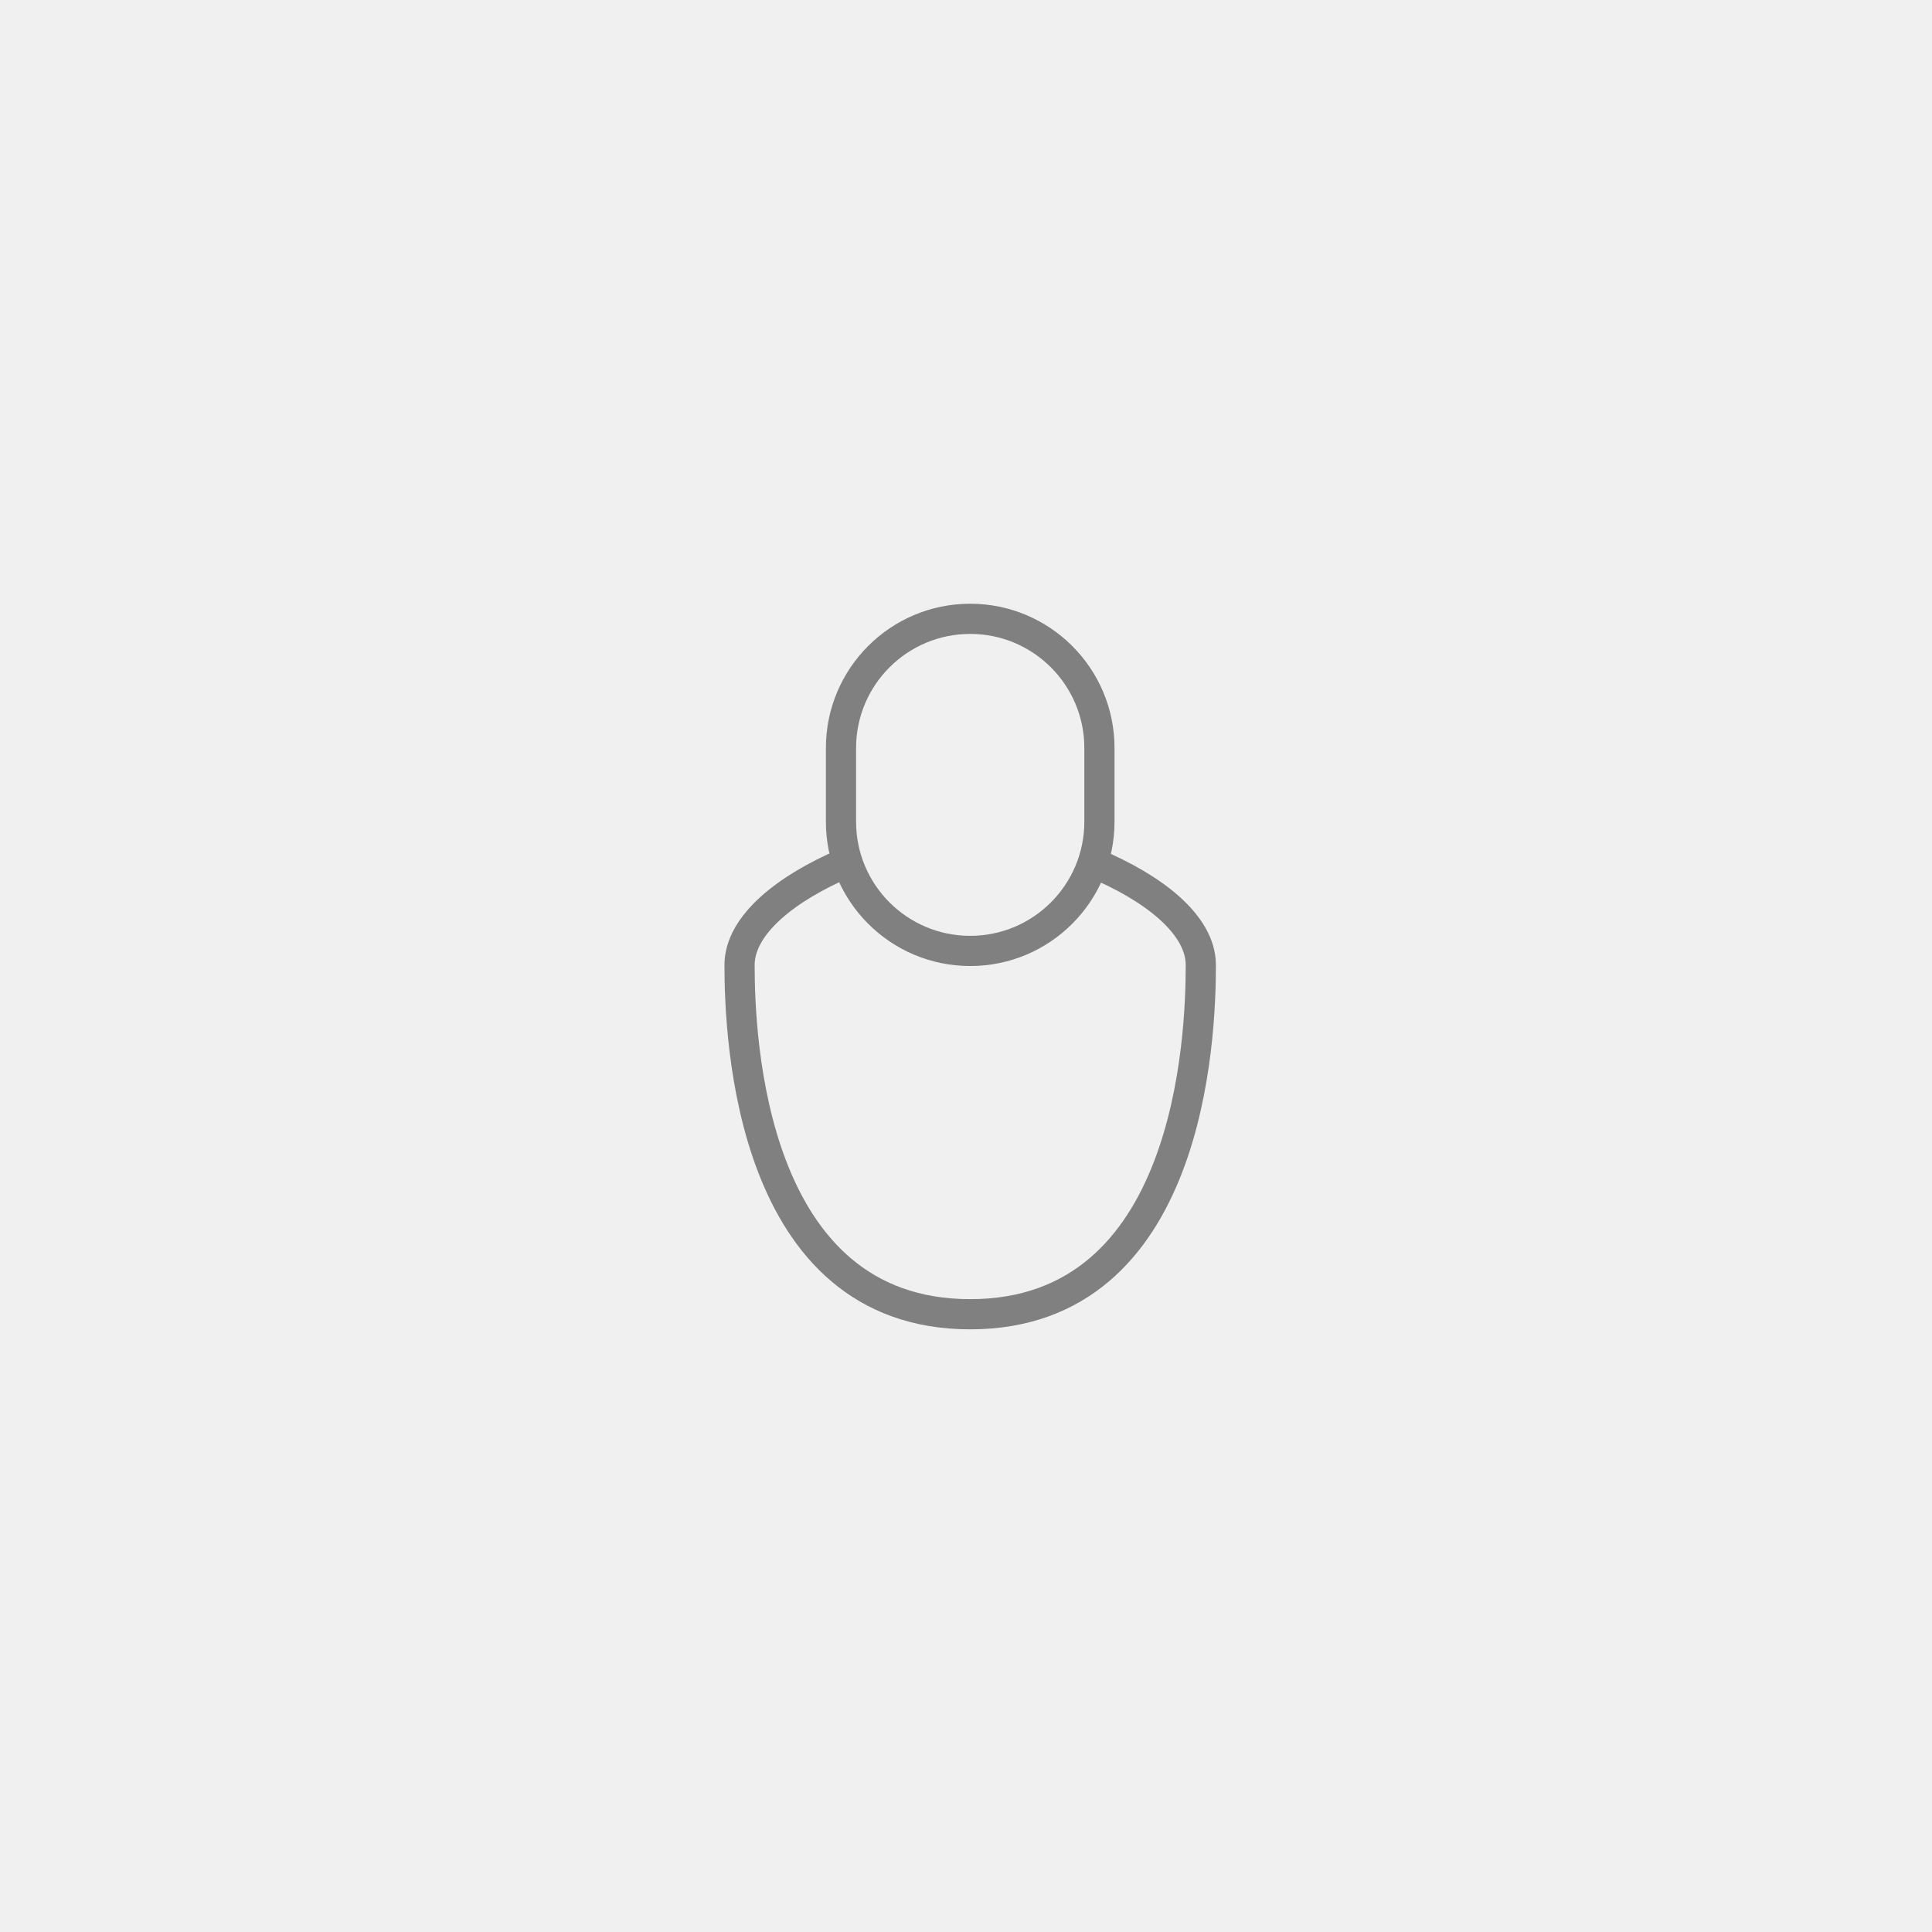
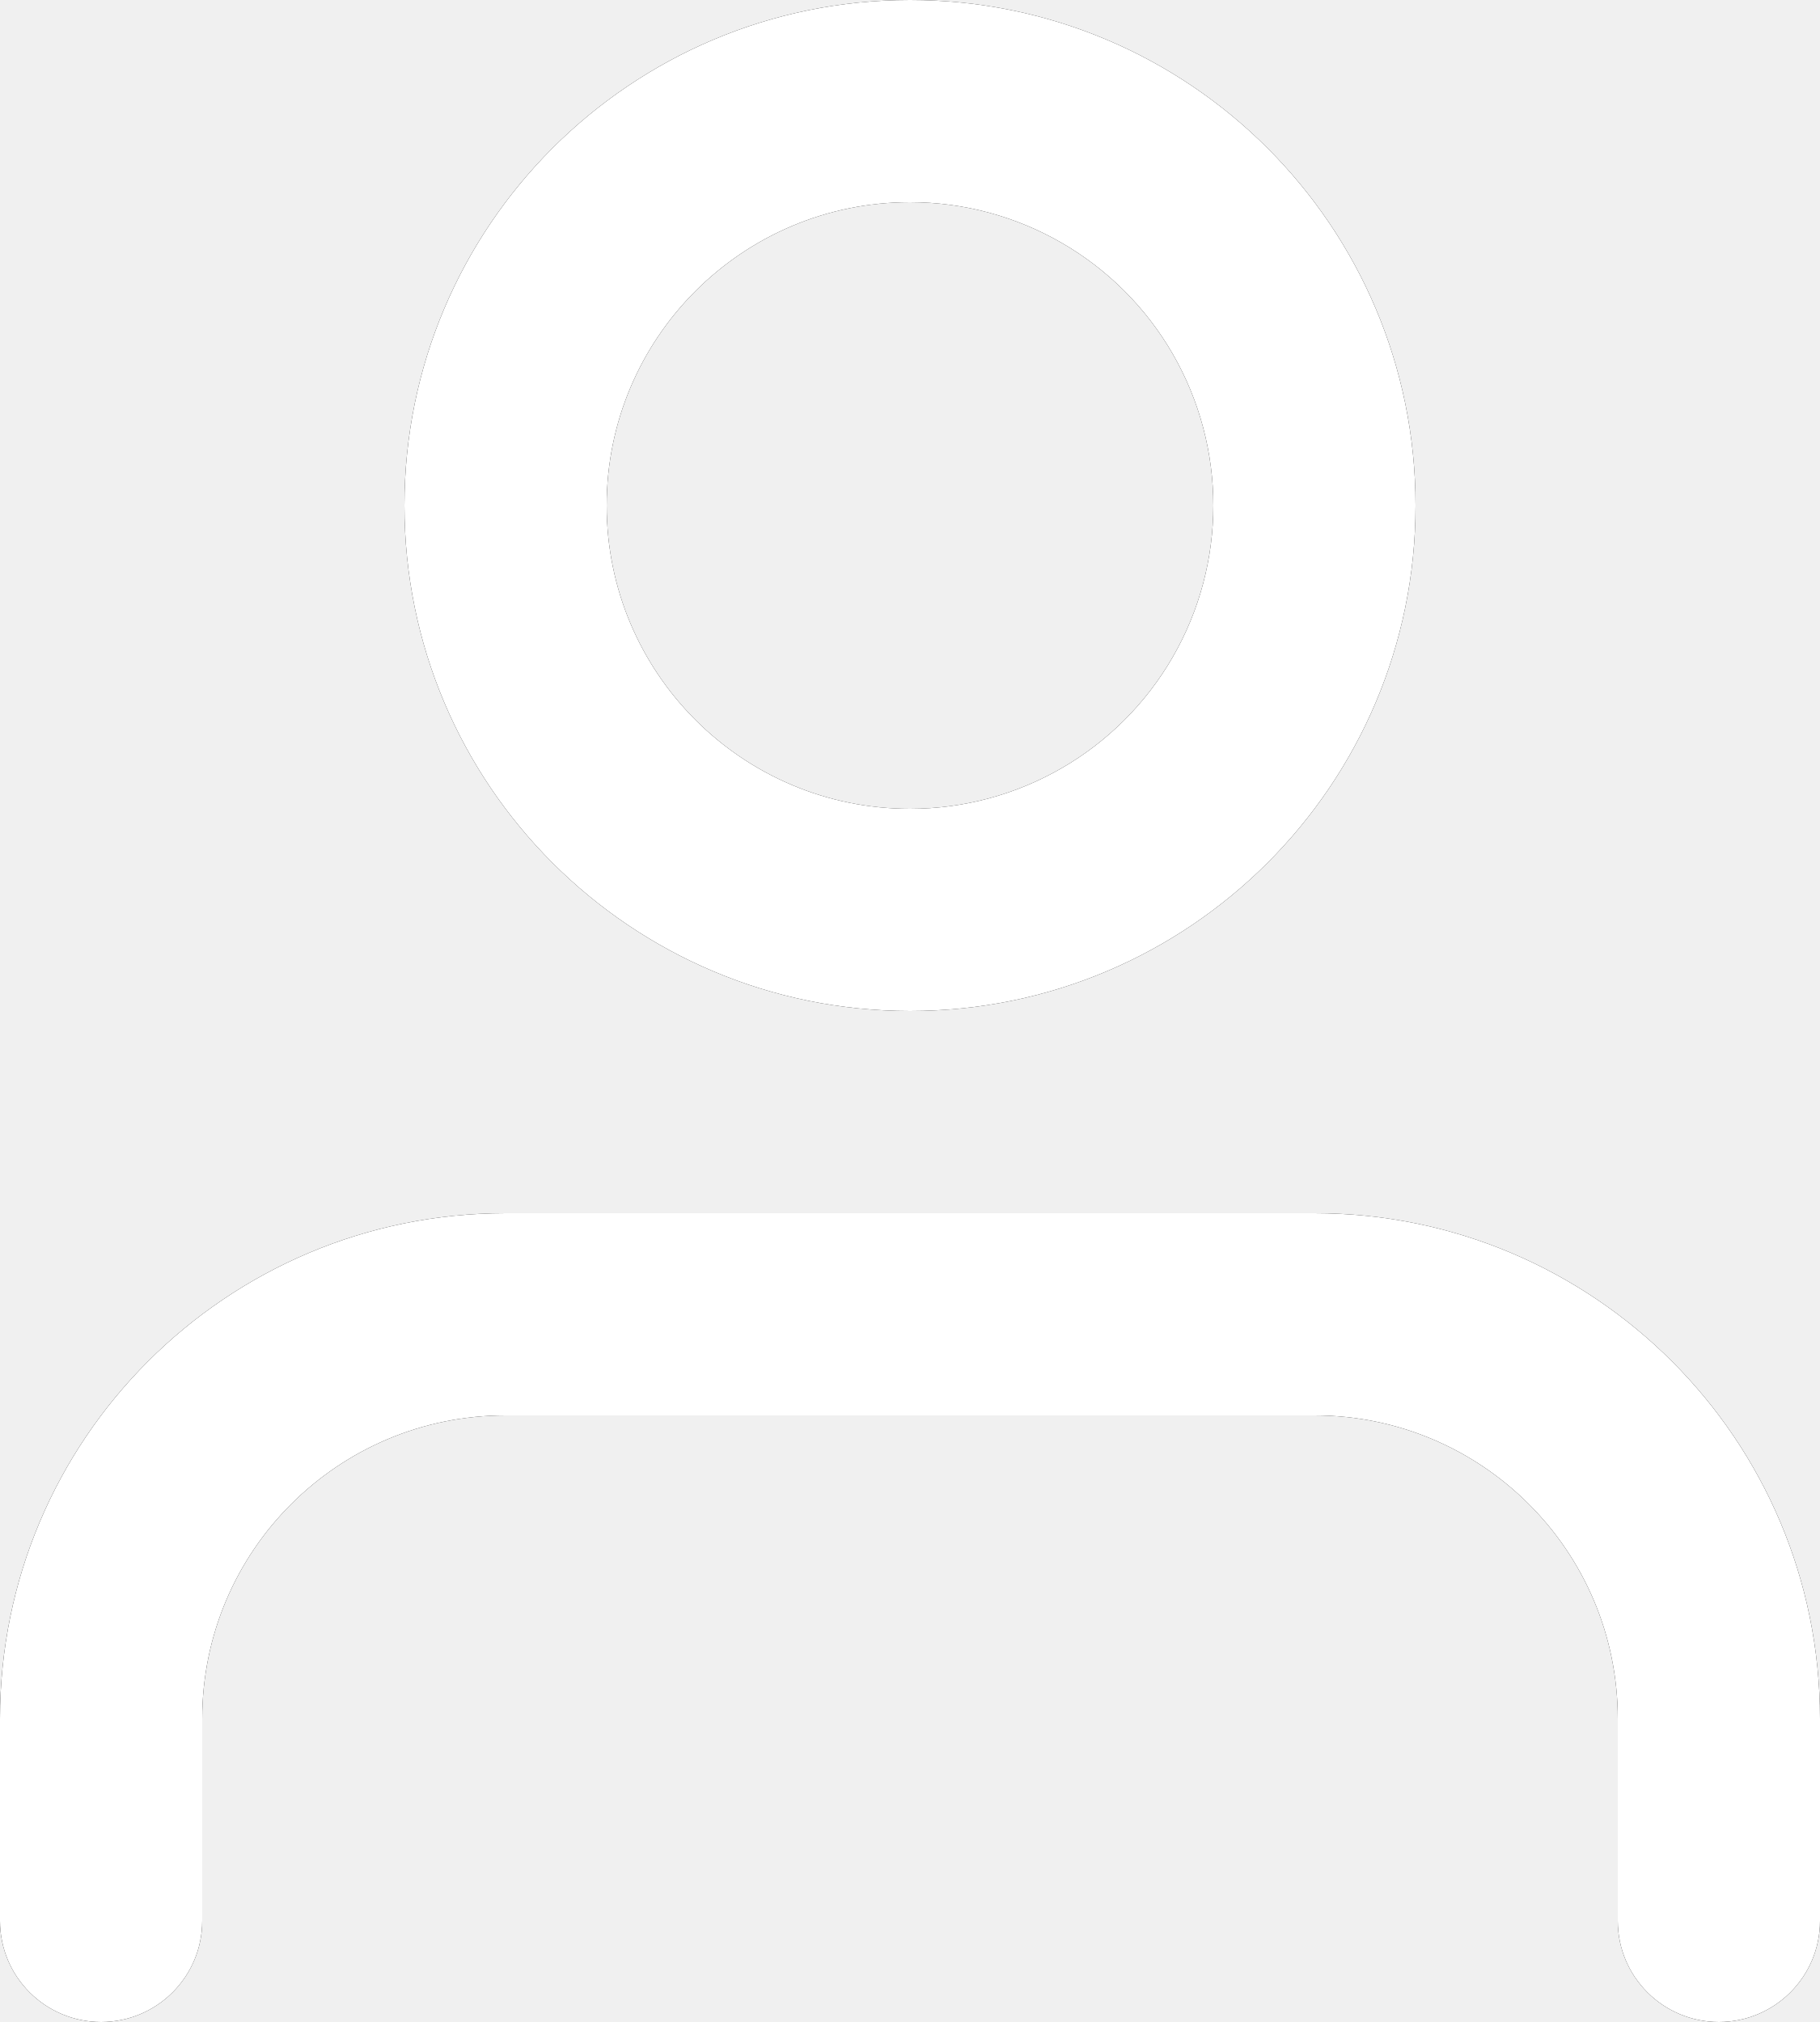
- <svg xmlns="http://www.w3.org/2000/svg" width="48" height="48" viewBox="0 0 48 48">
-   <g fill="none" fill-rule="evenodd" stroke="gray" stroke-width=".75">
-     <path stroke-linecap="round" d="M27.202 21.452c1.43.599 2.632 1.508 2.632 2.525 0 1.805-.257 8.675-5.73 8.675-5.472 0-5.73-6.87-5.73-8.675 0-1.017 1.203-1.926 2.6-2.525" />
-     <path d="M20.894 20.415a3.21 3.21 0 1 0 6.421 0v-1.83a3.21 3.21 0 0 0-6.421 0v1.83z" />
+ <svg xmlns="http://www.w3.org/2000/svg" xmlns:xlink="http://www.w3.org/1999/xlink" width="18px" height="20px" viewBox="0 0 18 20" version="1.1">
+   <defs>
+     <path d="M18,19 C18,19.552 17.552,20 17,20 C16.448,20 16,19.552 16,19 L16,17 C16,15.343 14.657,14 13,14 L5,14 C3.343,14 2,15.343 2,17 L2,19 C2,19.552 1.552,20 1,20 C0.448,20 0,19.552 0,19 L0,17 C0,14.239 2.239,12 5,12 L13,12 C15.761,12 18,14.239 18,17 L18,19 Z M9,10 C6.239,10 4,7.761 4,5 C4,2.239 6.239,1.33226763e-15 9,8.8817842e-16 C11.761,2.22044605e-15 14,2.239 14,5 C14,7.761 11.761,10 9,10 Z M9,8 C10.072,8 11.062,7.428 11.598,6.5 C12.134,5.572 12.134,4.428 11.598,3.5 C11.062,2.572 10.072,2 9,2 C7.343,2 6,3.343 6,5 C6,6.657 7.343,8 9,8 Z" id="path-1" />
+   </defs>
+   <g id="Page-1" stroke="none" stroke-width="1" fill="none" fill-rule="evenodd">
+     <g id="profile" transform="translate(-19, -18)">
+       <g id="Clipped" transform="translate(1, 1)">
+         <g id="Group" transform="translate(18, 17)">
+           <g id="c-link" fill="#000000" fill-rule="nonzero">
+             <path d="M18,19 C18,19.552 17.552,20 17,20 C16.448,20 16,19.552 16,19 L16,17 C16,15.343 14.657,14 13,14 L5,14 C3.343,14 2,15.343 2,17 L2,19 C2,19.552 1.552,20 1,20 C0.448,20 0,19.552 0,19 L0,17 C0,14.239 2.239,12 5,12 L13,12 C15.761,12 18,14.239 18,17 L18,19 Z M9,10 C6.239,10 4,7.761 4,5 C4,2.239 6.239,1.33226763e-15 9,8.8817842e-16 C11.761,2.22044605e-15 14,2.239 14,5 C14,7.761 11.761,10 9,10 Z M9,8 C10.072,8 11.062,7.428 11.598,6.5 C12.134,5.572 12.134,4.428 11.598,3.5 C11.062,2.572 10.072,2 9,2 C7.343,2 6,3.343 6,5 C6,6.657 7.343,8 9,8 Z" id="c" />
+           </g>
+           <g id="Clipped">
+             <mask id="mask-2" fill="white">
+               <use xlink:href="#path-1" />
+             </mask>
+             <g id="c" />
+             <polygon id="Shape" fill="#FFFFFF" fill-rule="nonzero" mask="url(#mask-2)" points="-3 -2 21 -2 21 22 -3 22" />
+           </g>
+         </g>
+       </g>
+     </g>
  </g>
</svg>
